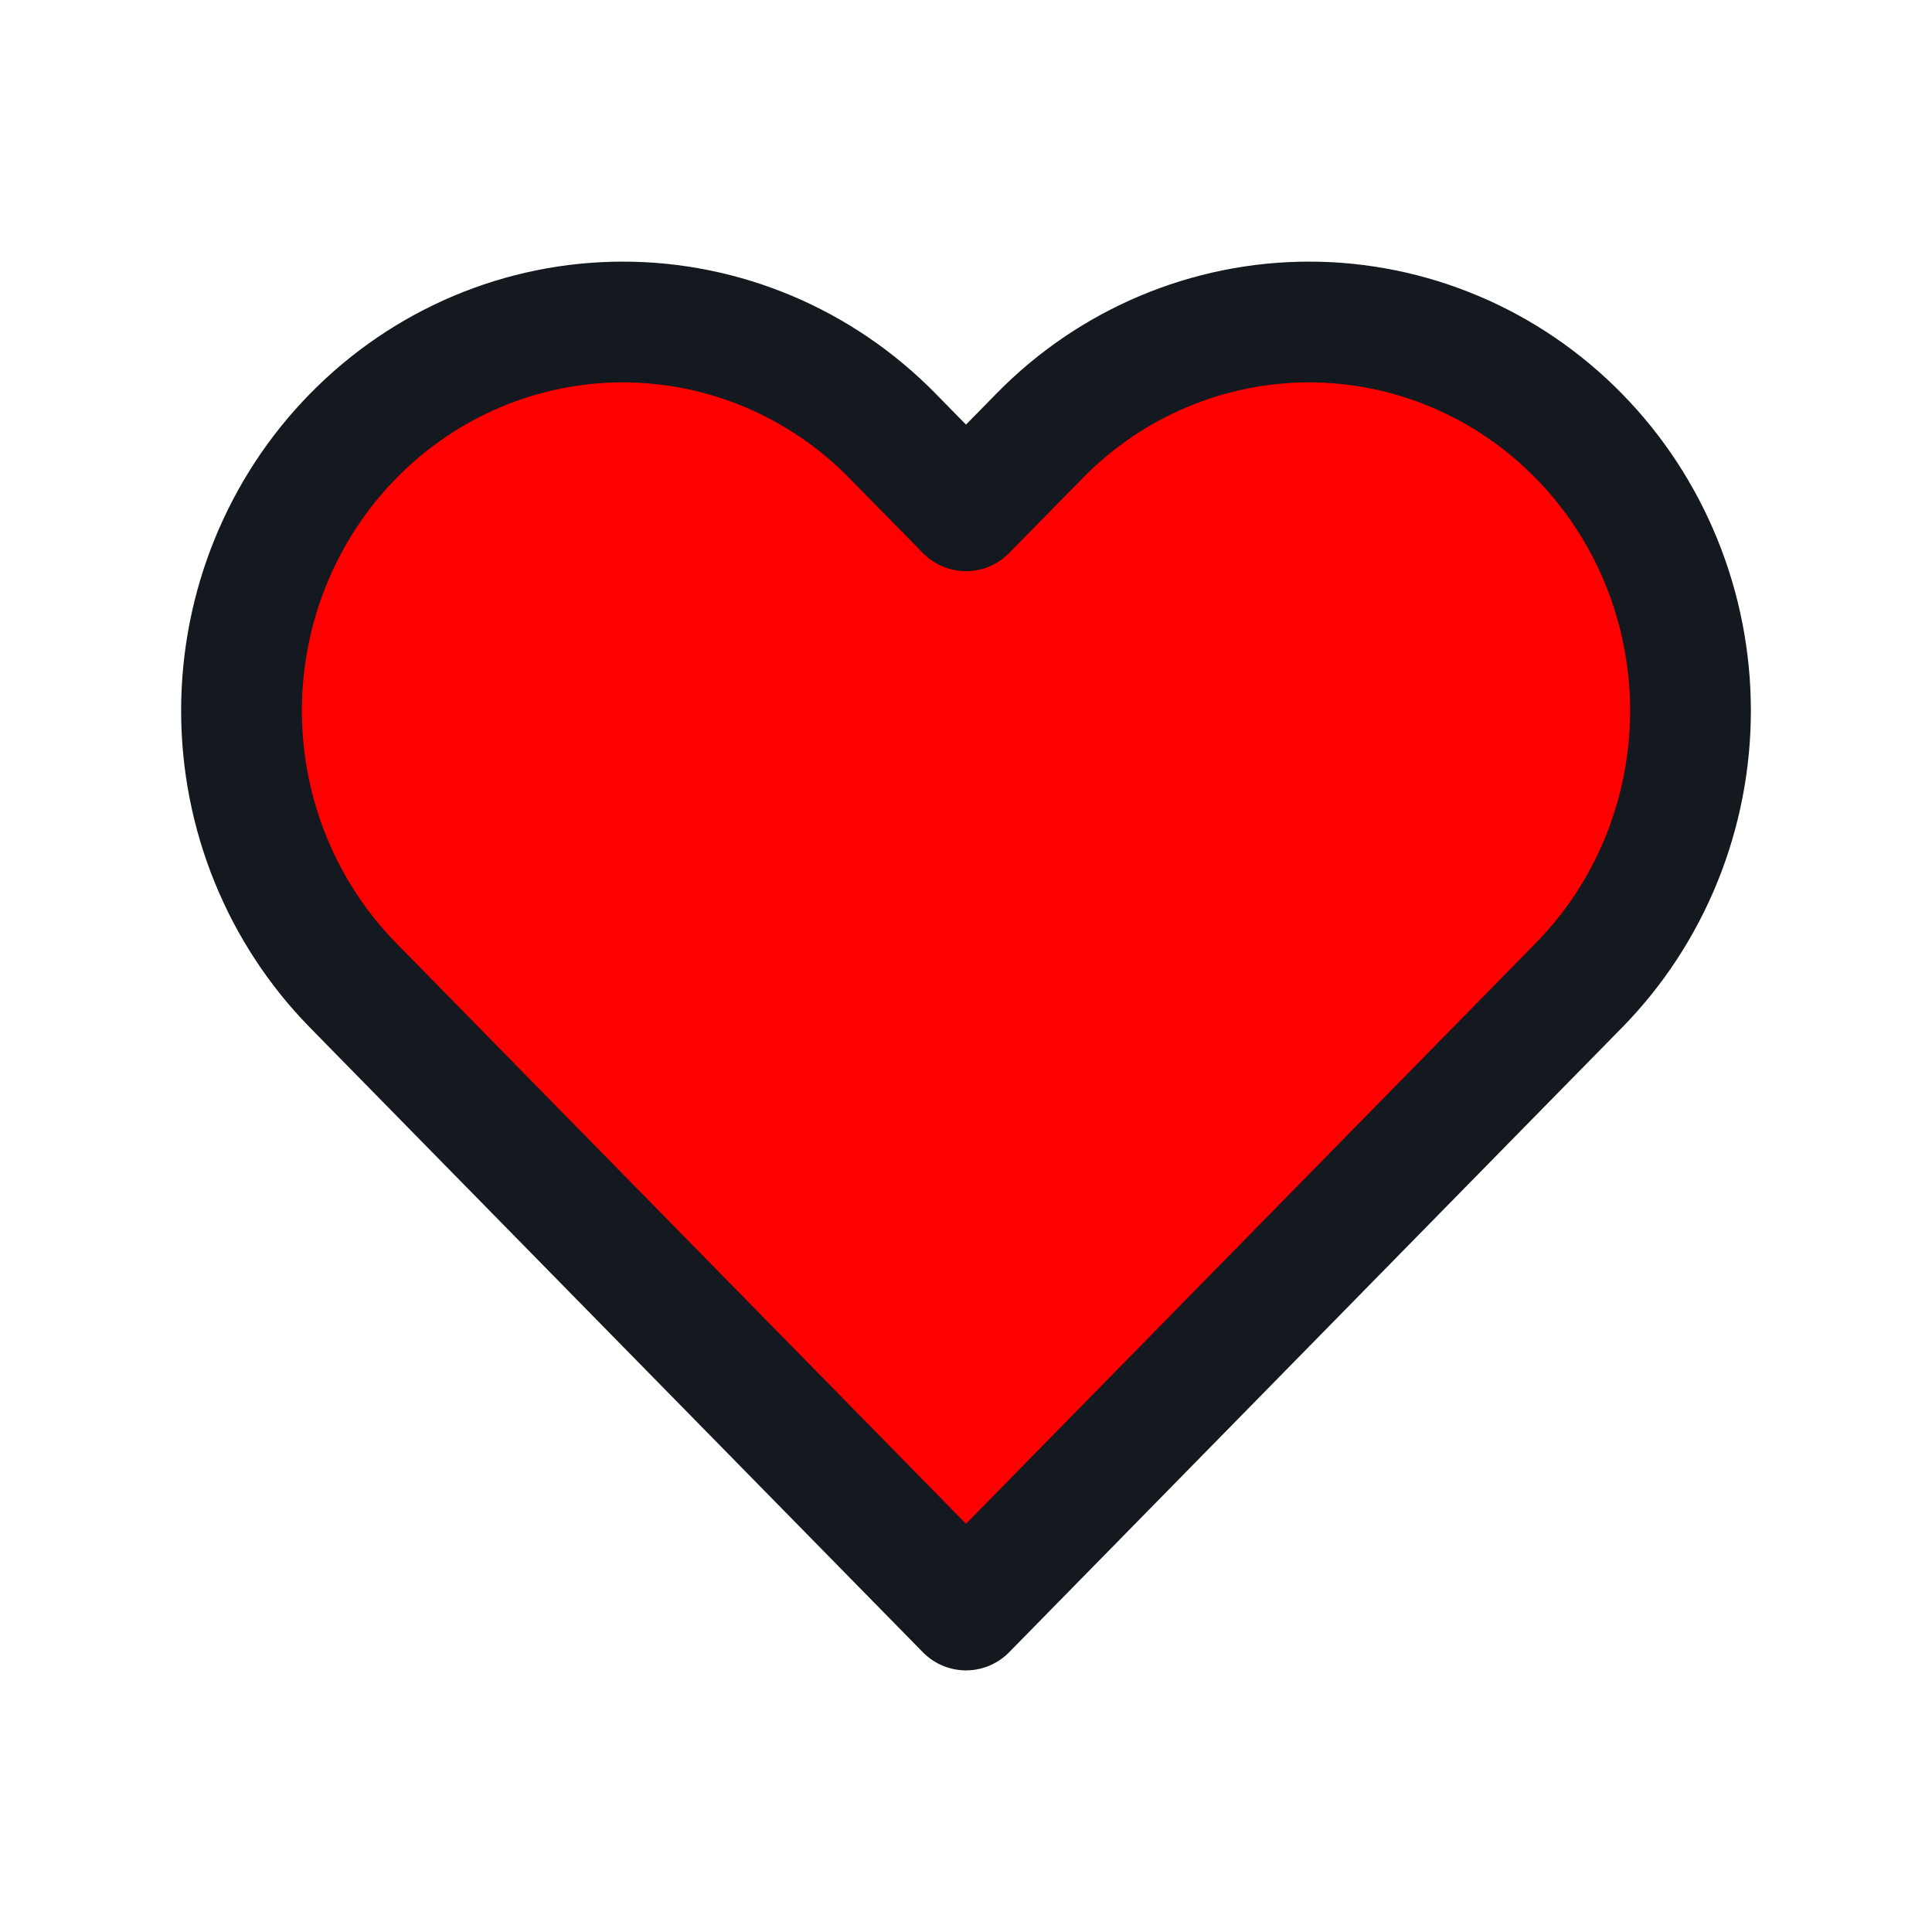
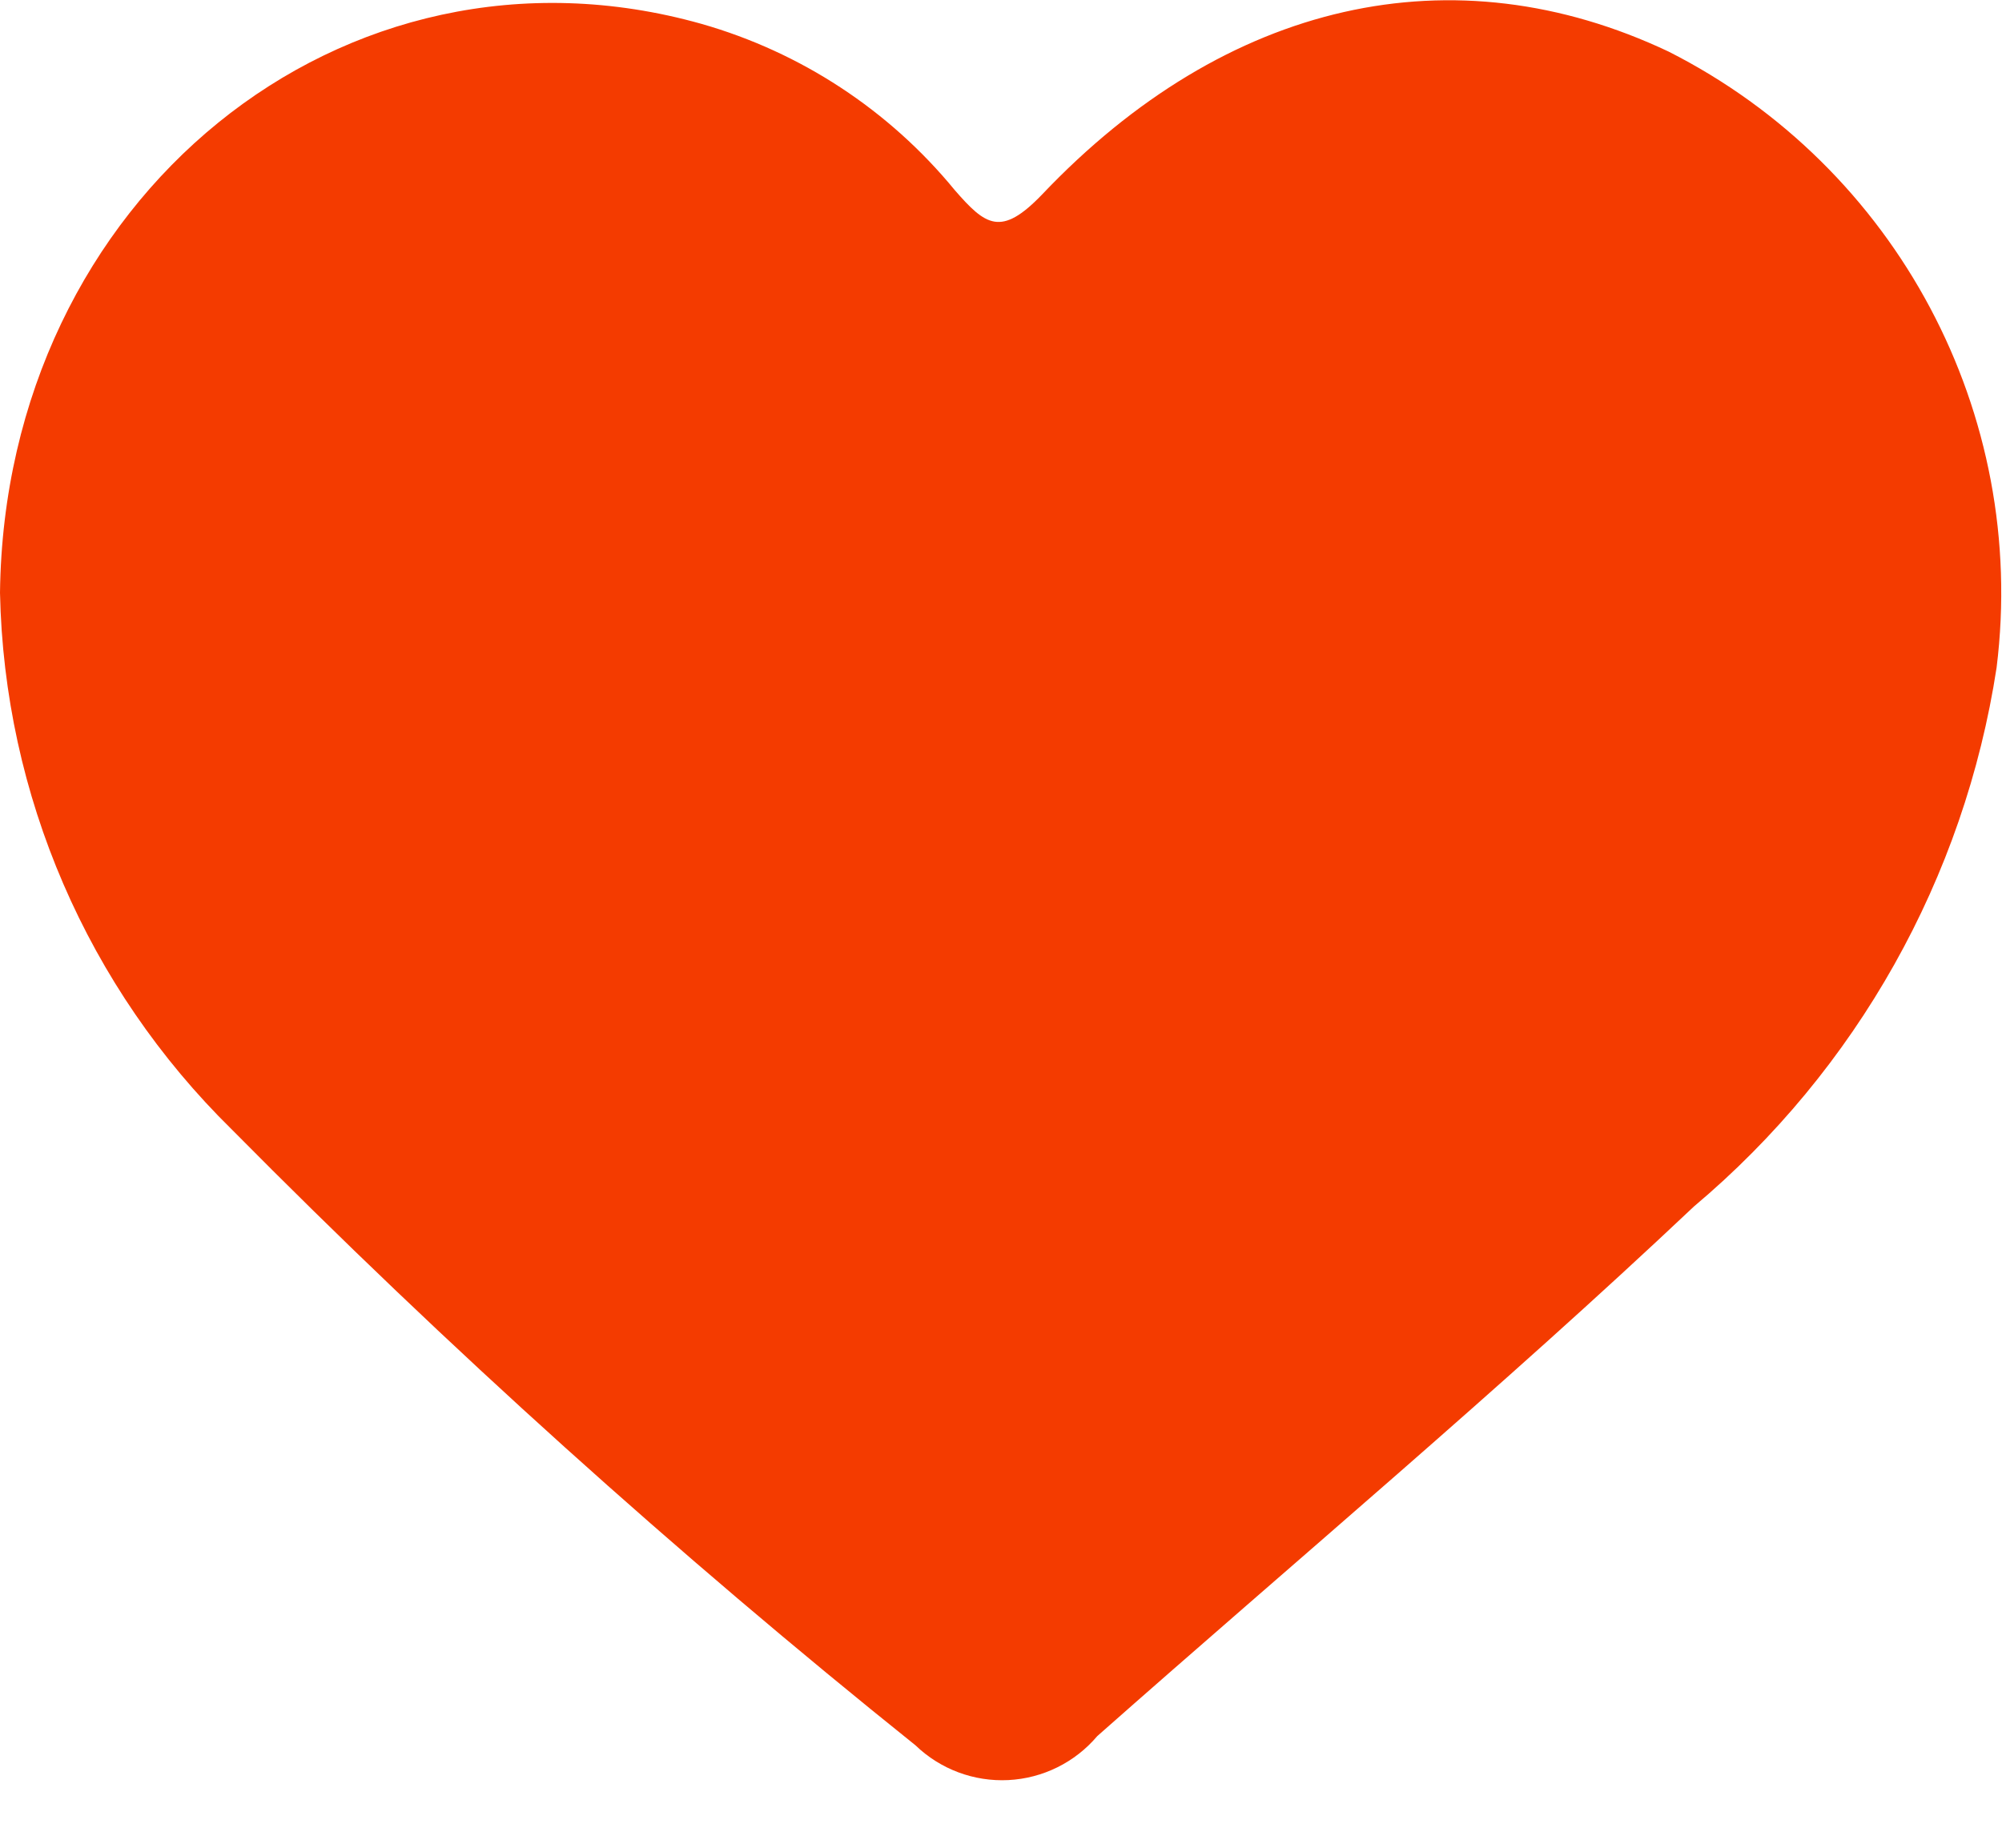
- <svg xmlns="http://www.w3.org/2000/svg" width="24" height="24" viewBox="0 0 24 24" fill="none">
-   <path d="M19.612 5.415C19.172 4.966 18.65 4.61 18.075 4.368C17.5 4.125 16.884 4 16.262 4C15.64 4 15.024 4.125 14.449 4.368C13.875 4.61 13.352 4.966 12.913 5.415L12 6.345L11.087 5.415C10.199 4.509 8.994 4 7.737 4C6.481 4 5.276 4.509 4.388 5.415C3.499 6.32 3 7.548 3 8.828C3 10.109 3.499 11.337 4.388 12.242L5.3 13.172L12 20L18.699 13.172L19.612 12.242C20.052 11.794 20.401 11.262 20.639 10.676C20.877 10.09 21 9.462 21 8.828C21 8.194 20.877 7.566 20.639 6.981C20.401 6.395 20.052 5.863 19.612 5.415V5.415Z" fill="red" stroke="#14181F" stroke-width="1.5" stroke-linecap="round" stroke-linejoin="round" />
+ <svg xmlns="http://www.w3.org/2000/svg" fill="none" viewBox="0 0 26 24">
+   <path fill="#F43B00" d="M0 7.7C.06 2.58 4.46-1 9.11.31a6.59 6.59 0 0 1 3.29 2.16c.4.46.6.61 1.13.06C15.93 0 18.88-.65 21.67.67a7.88 7.88 0 0 1 4.26 8 11.4 11.4 0 0 1-3.93 7c-2.51 2.37-5.16 4.59-7.75 6.88a1.62 1.62 0 0 1-2.36.12 103.993 103.993 0 0 1-8.88-8A10.06 10.06 0 0 1 0 7.7Z" />
</svg>
